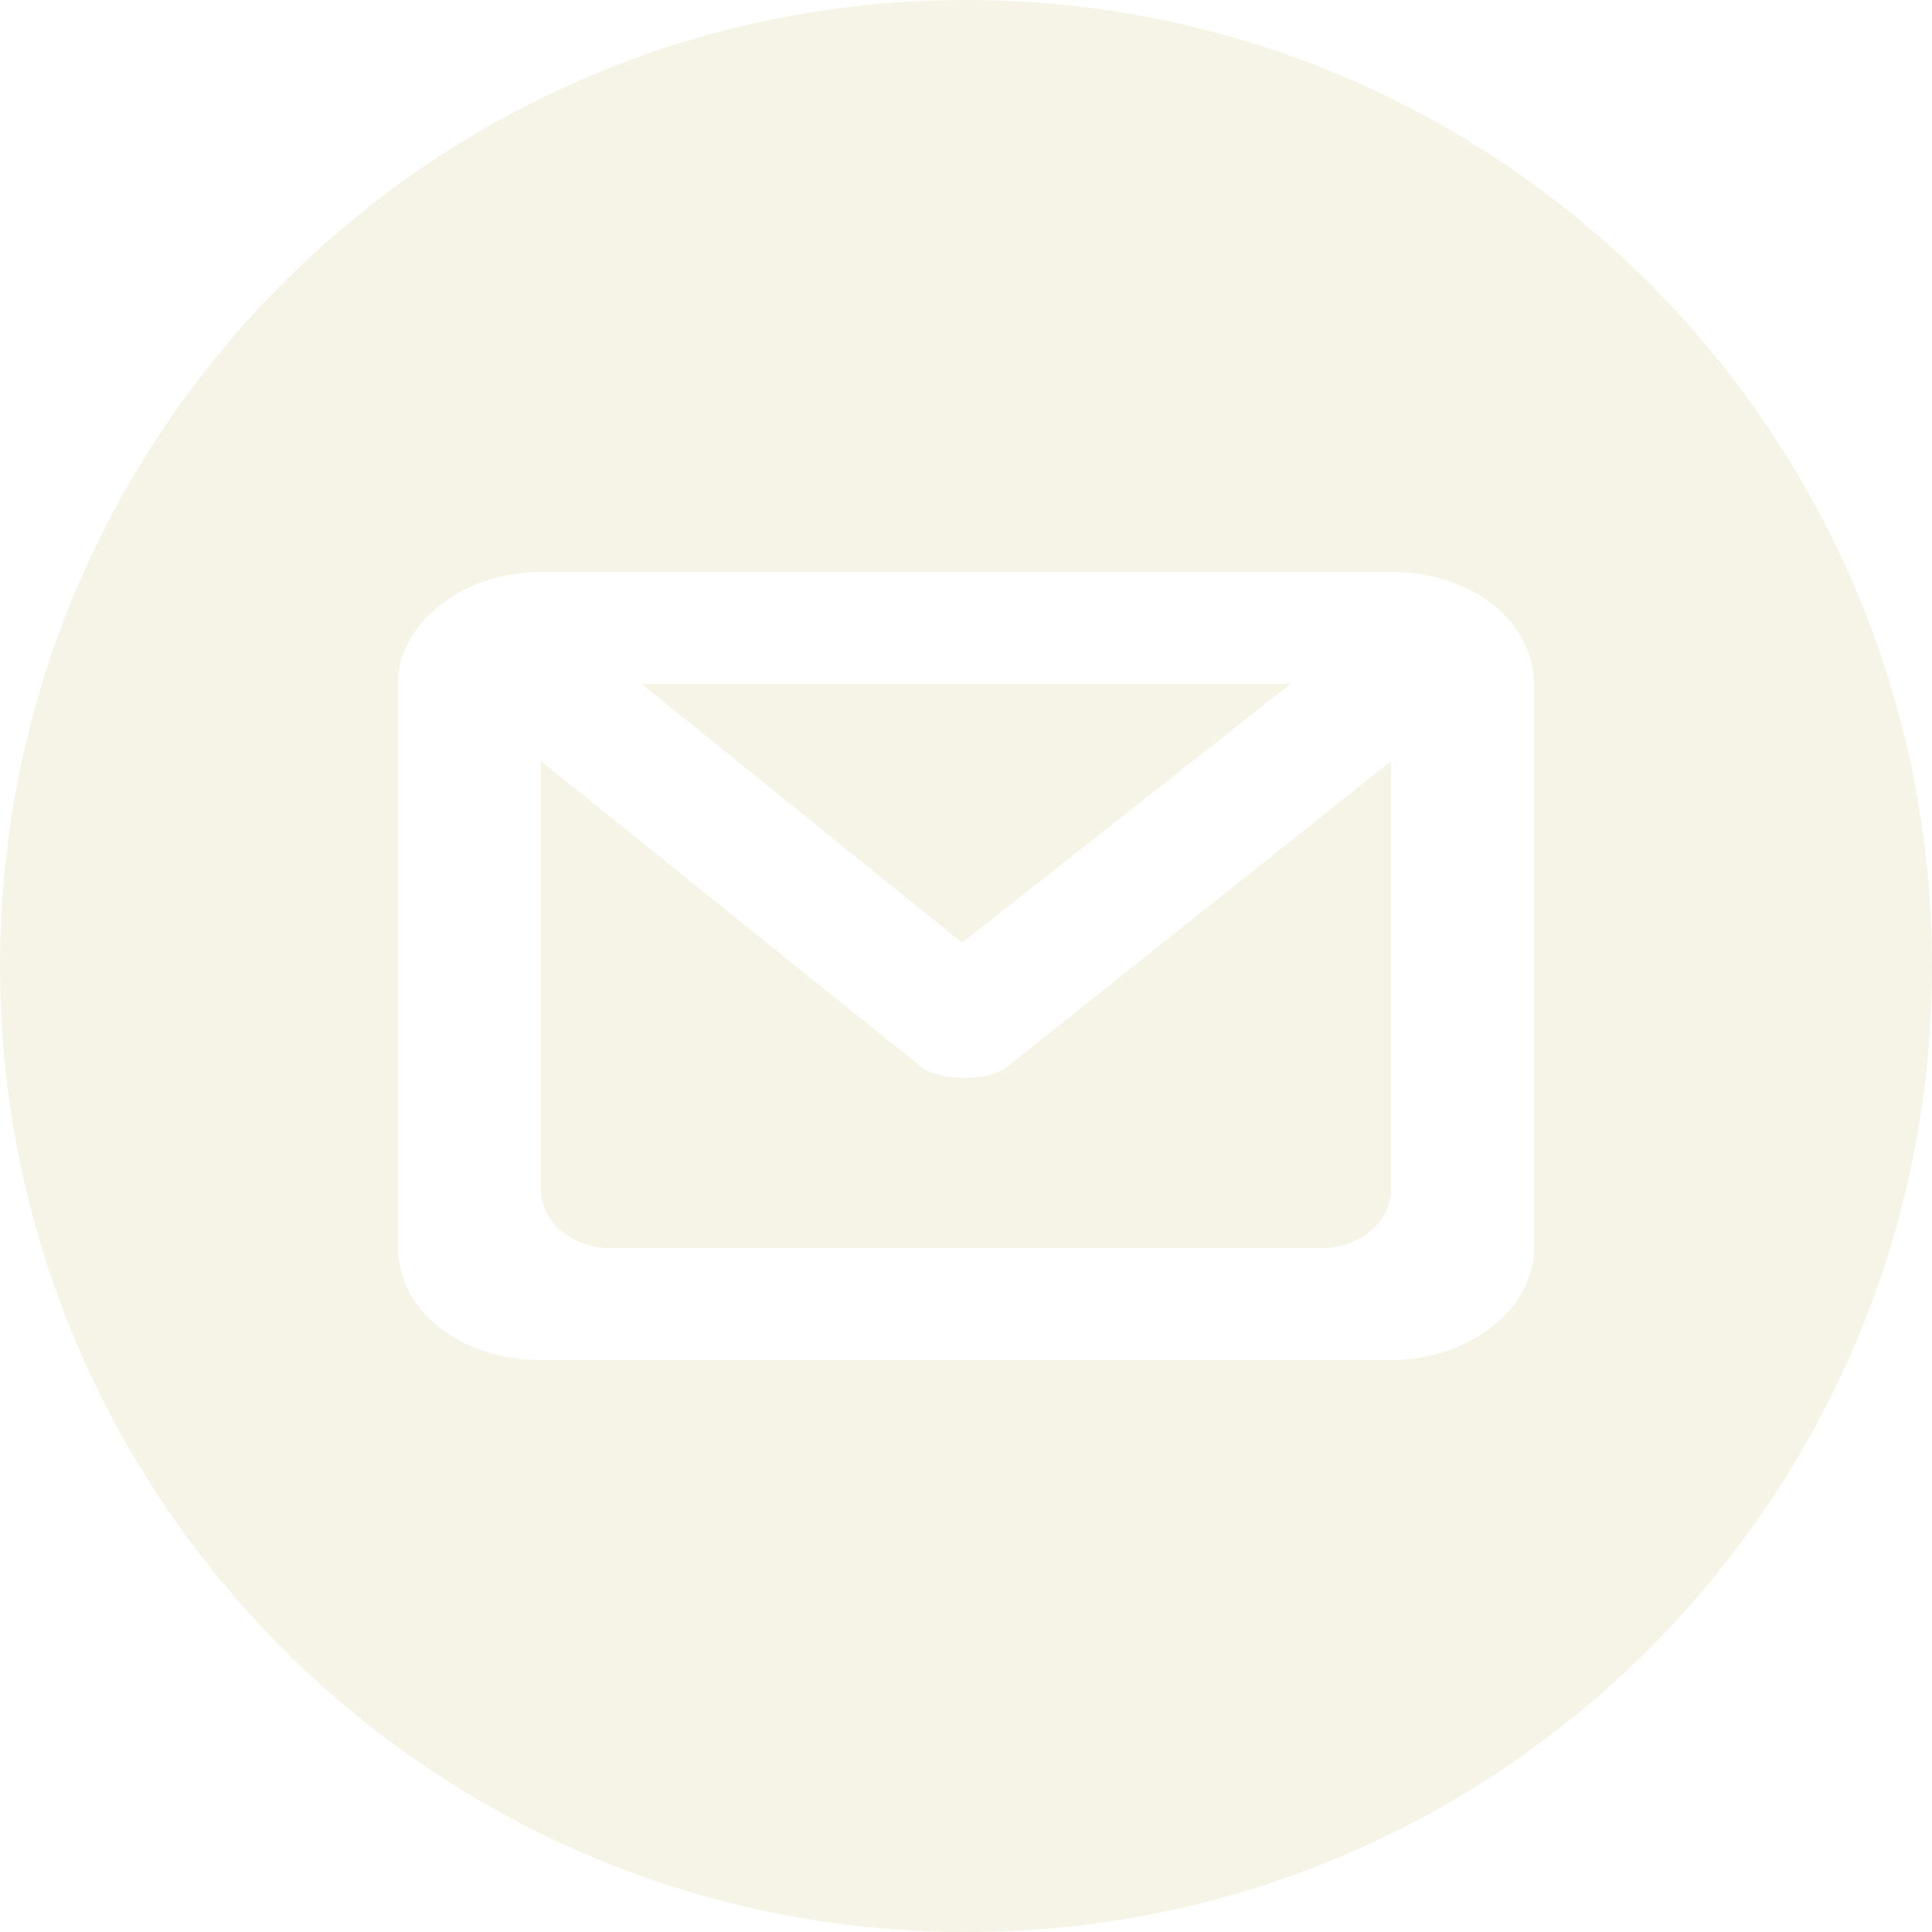
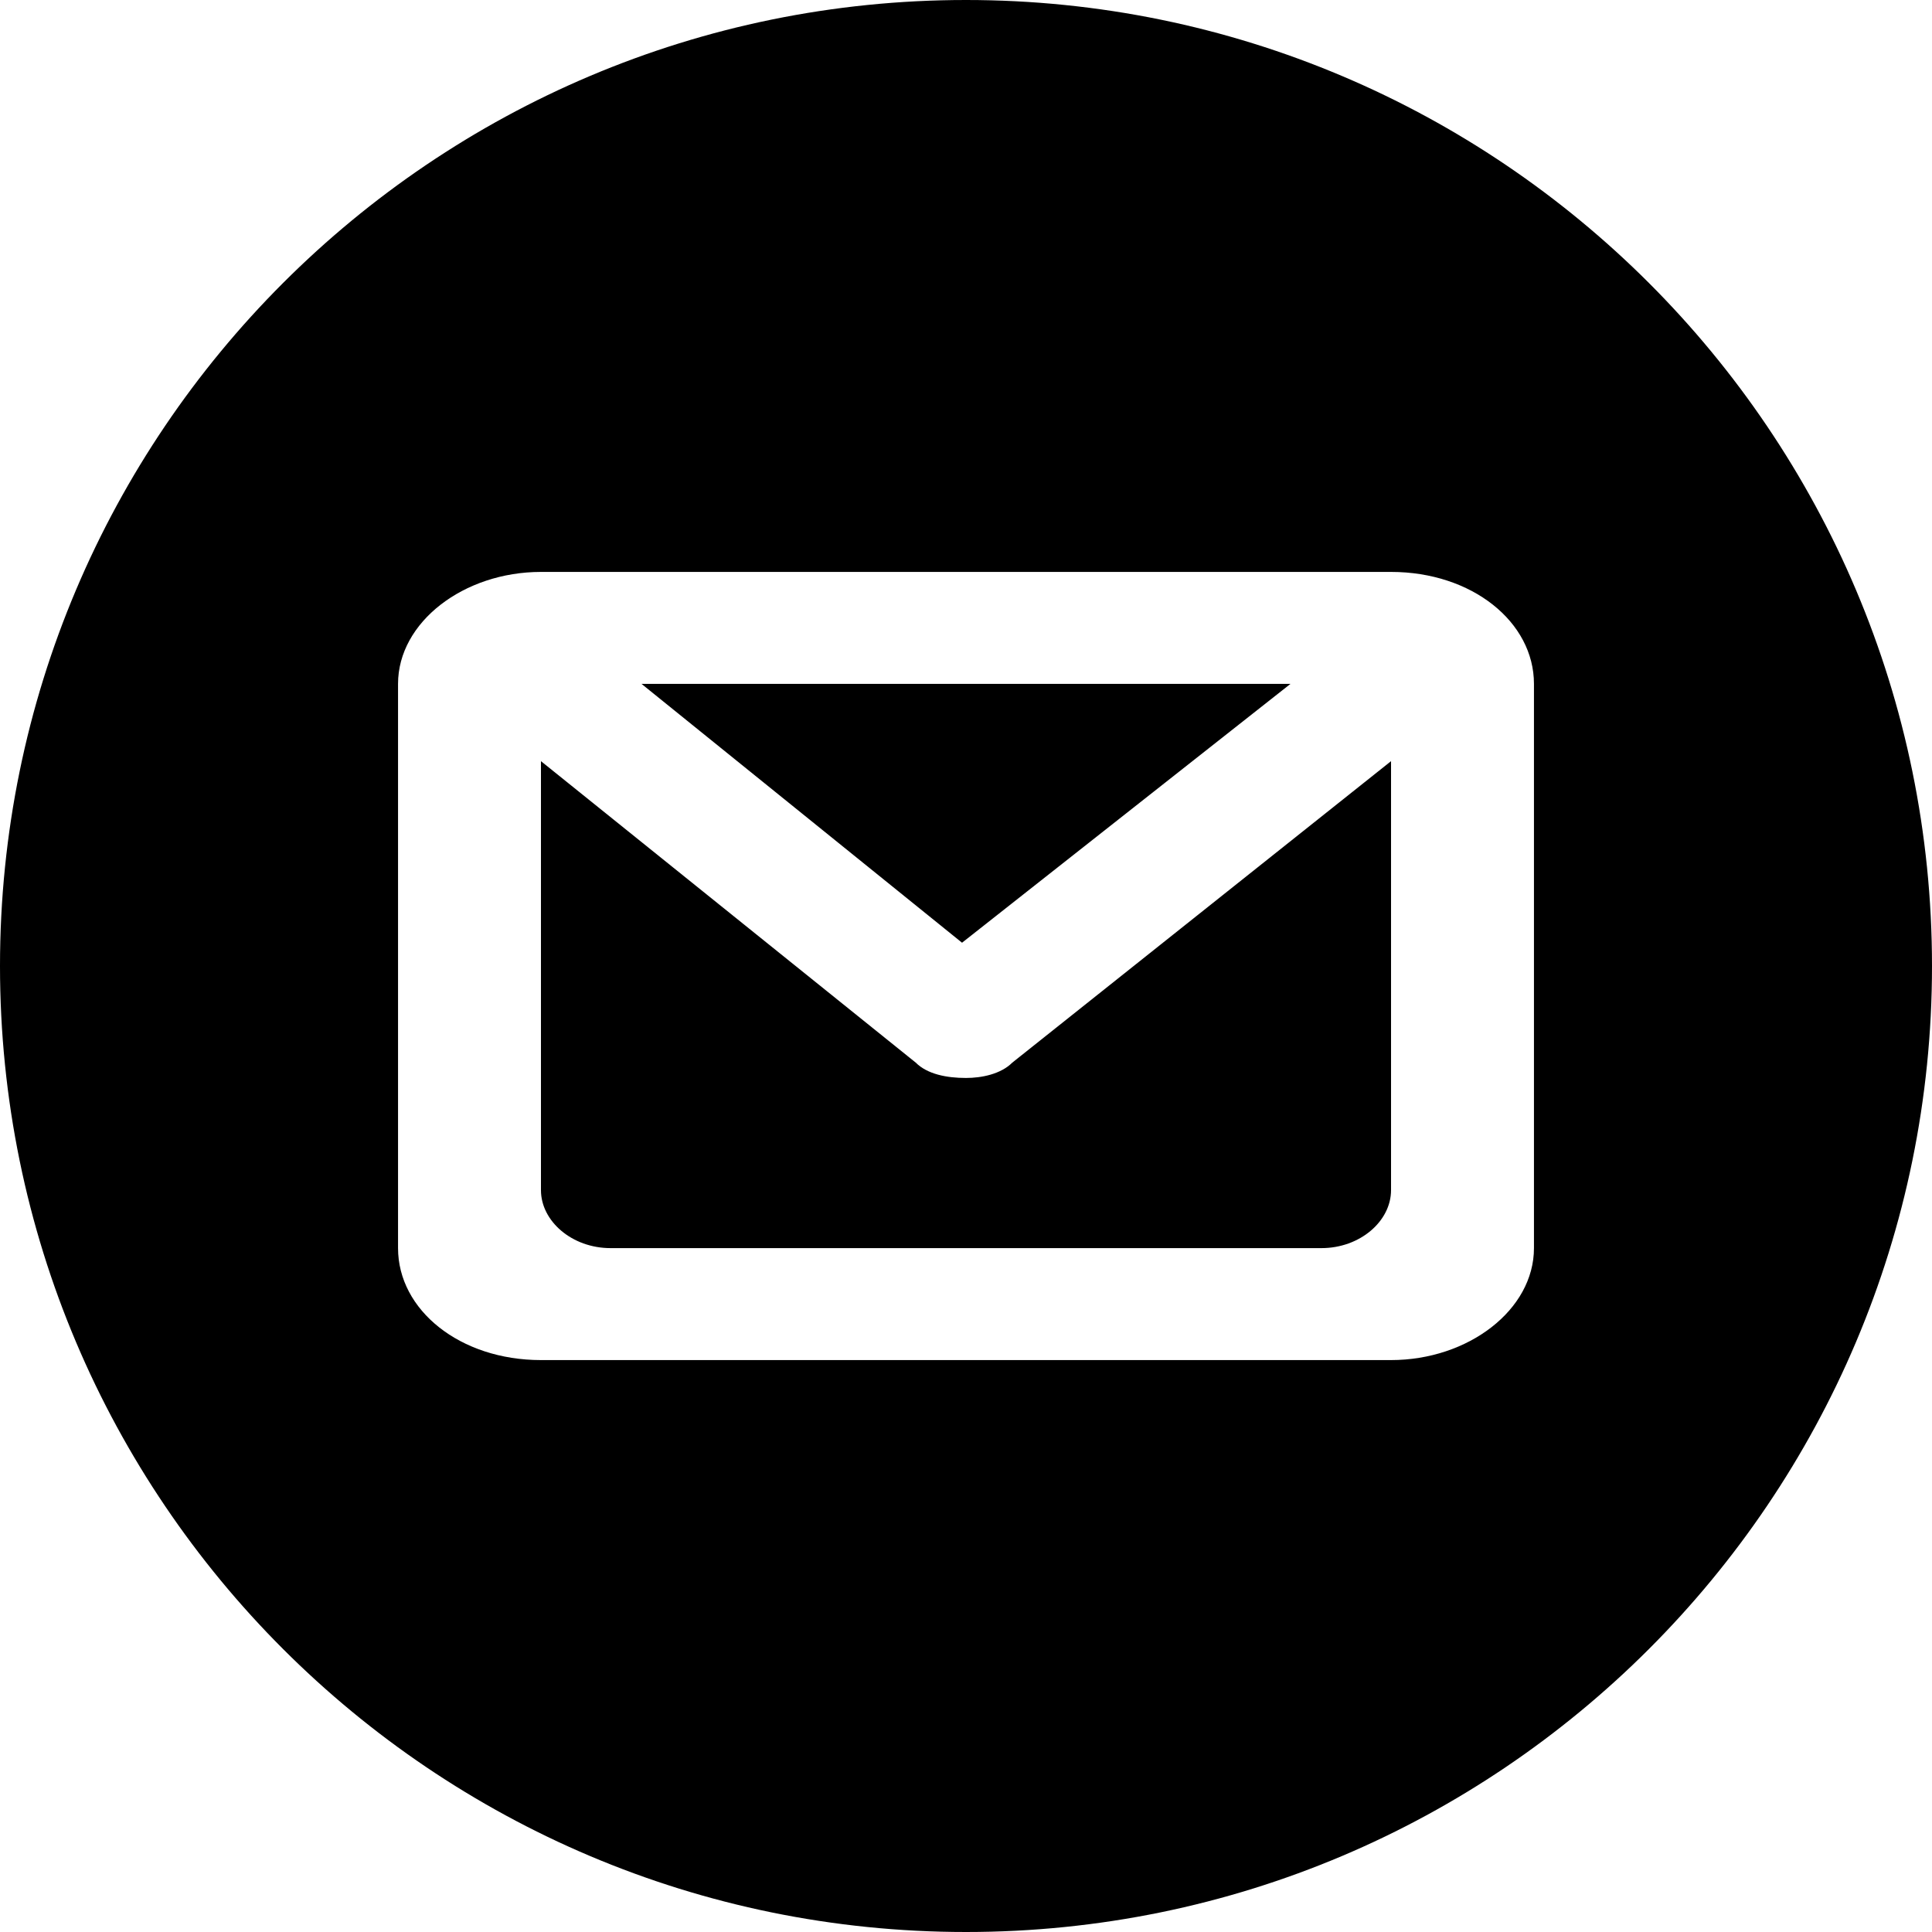
- <svg xmlns="http://www.w3.org/2000/svg" viewBox="0 0 40 40" fill="none">
-   <path d="M20.959 22L28.8 15.759V24.641C28.8 25.282 28.159 25.841 27.359 25.841H12.641C11.841 25.841 11.2 25.282 11.2 24.641V15.759L18.959 22C19.2 22.241 19.6 22.318 20 22.318C20.318 22.318 20.718 22.241 20.959 22ZM26.718 14.159H13.282L19.918 19.518L26.718 14.159ZM40 20C40 31.041 31.041 40 20 40C8.959 40 0 31.041 0 20C0 8.959 8.959 0 20 0C31.041 0 40 8.959 40 20ZM31.759 14.159C31.759 12.878 30.477 11.841 28.8 11.841H11.2C9.6 11.841 8.241 12.882 8.241 14.159V25.841C8.241 27.122 9.522 28.159 11.2 28.159H28.8C30.4 28.159 31.759 27.118 31.759 25.841V14.159Z" fill="#F6F4E6" />
+ <svg xmlns="http://www.w3.org/2000/svg" viewBox="0 0 40 40">
+   <path d="M20.959 22L28.8 15.759V24.641C28.8 25.282 28.159 25.841 27.359 25.841H12.641C11.841 25.841 11.2 25.282 11.2 24.641V15.759L18.959 22C19.2 22.241 19.6 22.318 20 22.318C20.318 22.318 20.718 22.241 20.959 22ZM26.718 14.159H13.282L19.918 19.518L26.718 14.159ZM40 20C40 31.041 31.041 40 20 40C8.959 40 0 31.041 0 20C0 8.959 8.959 0 20 0C31.041 0 40 8.959 40 20ZM31.759 14.159C31.759 12.878 30.477 11.841 28.8 11.841H11.2C9.6 11.841 8.241 12.882 8.241 14.159V25.841C8.241 27.122 9.522 28.159 11.2 28.159H28.8C30.4 28.159 31.759 27.118 31.759 25.841V14.159Z" />
</svg>
